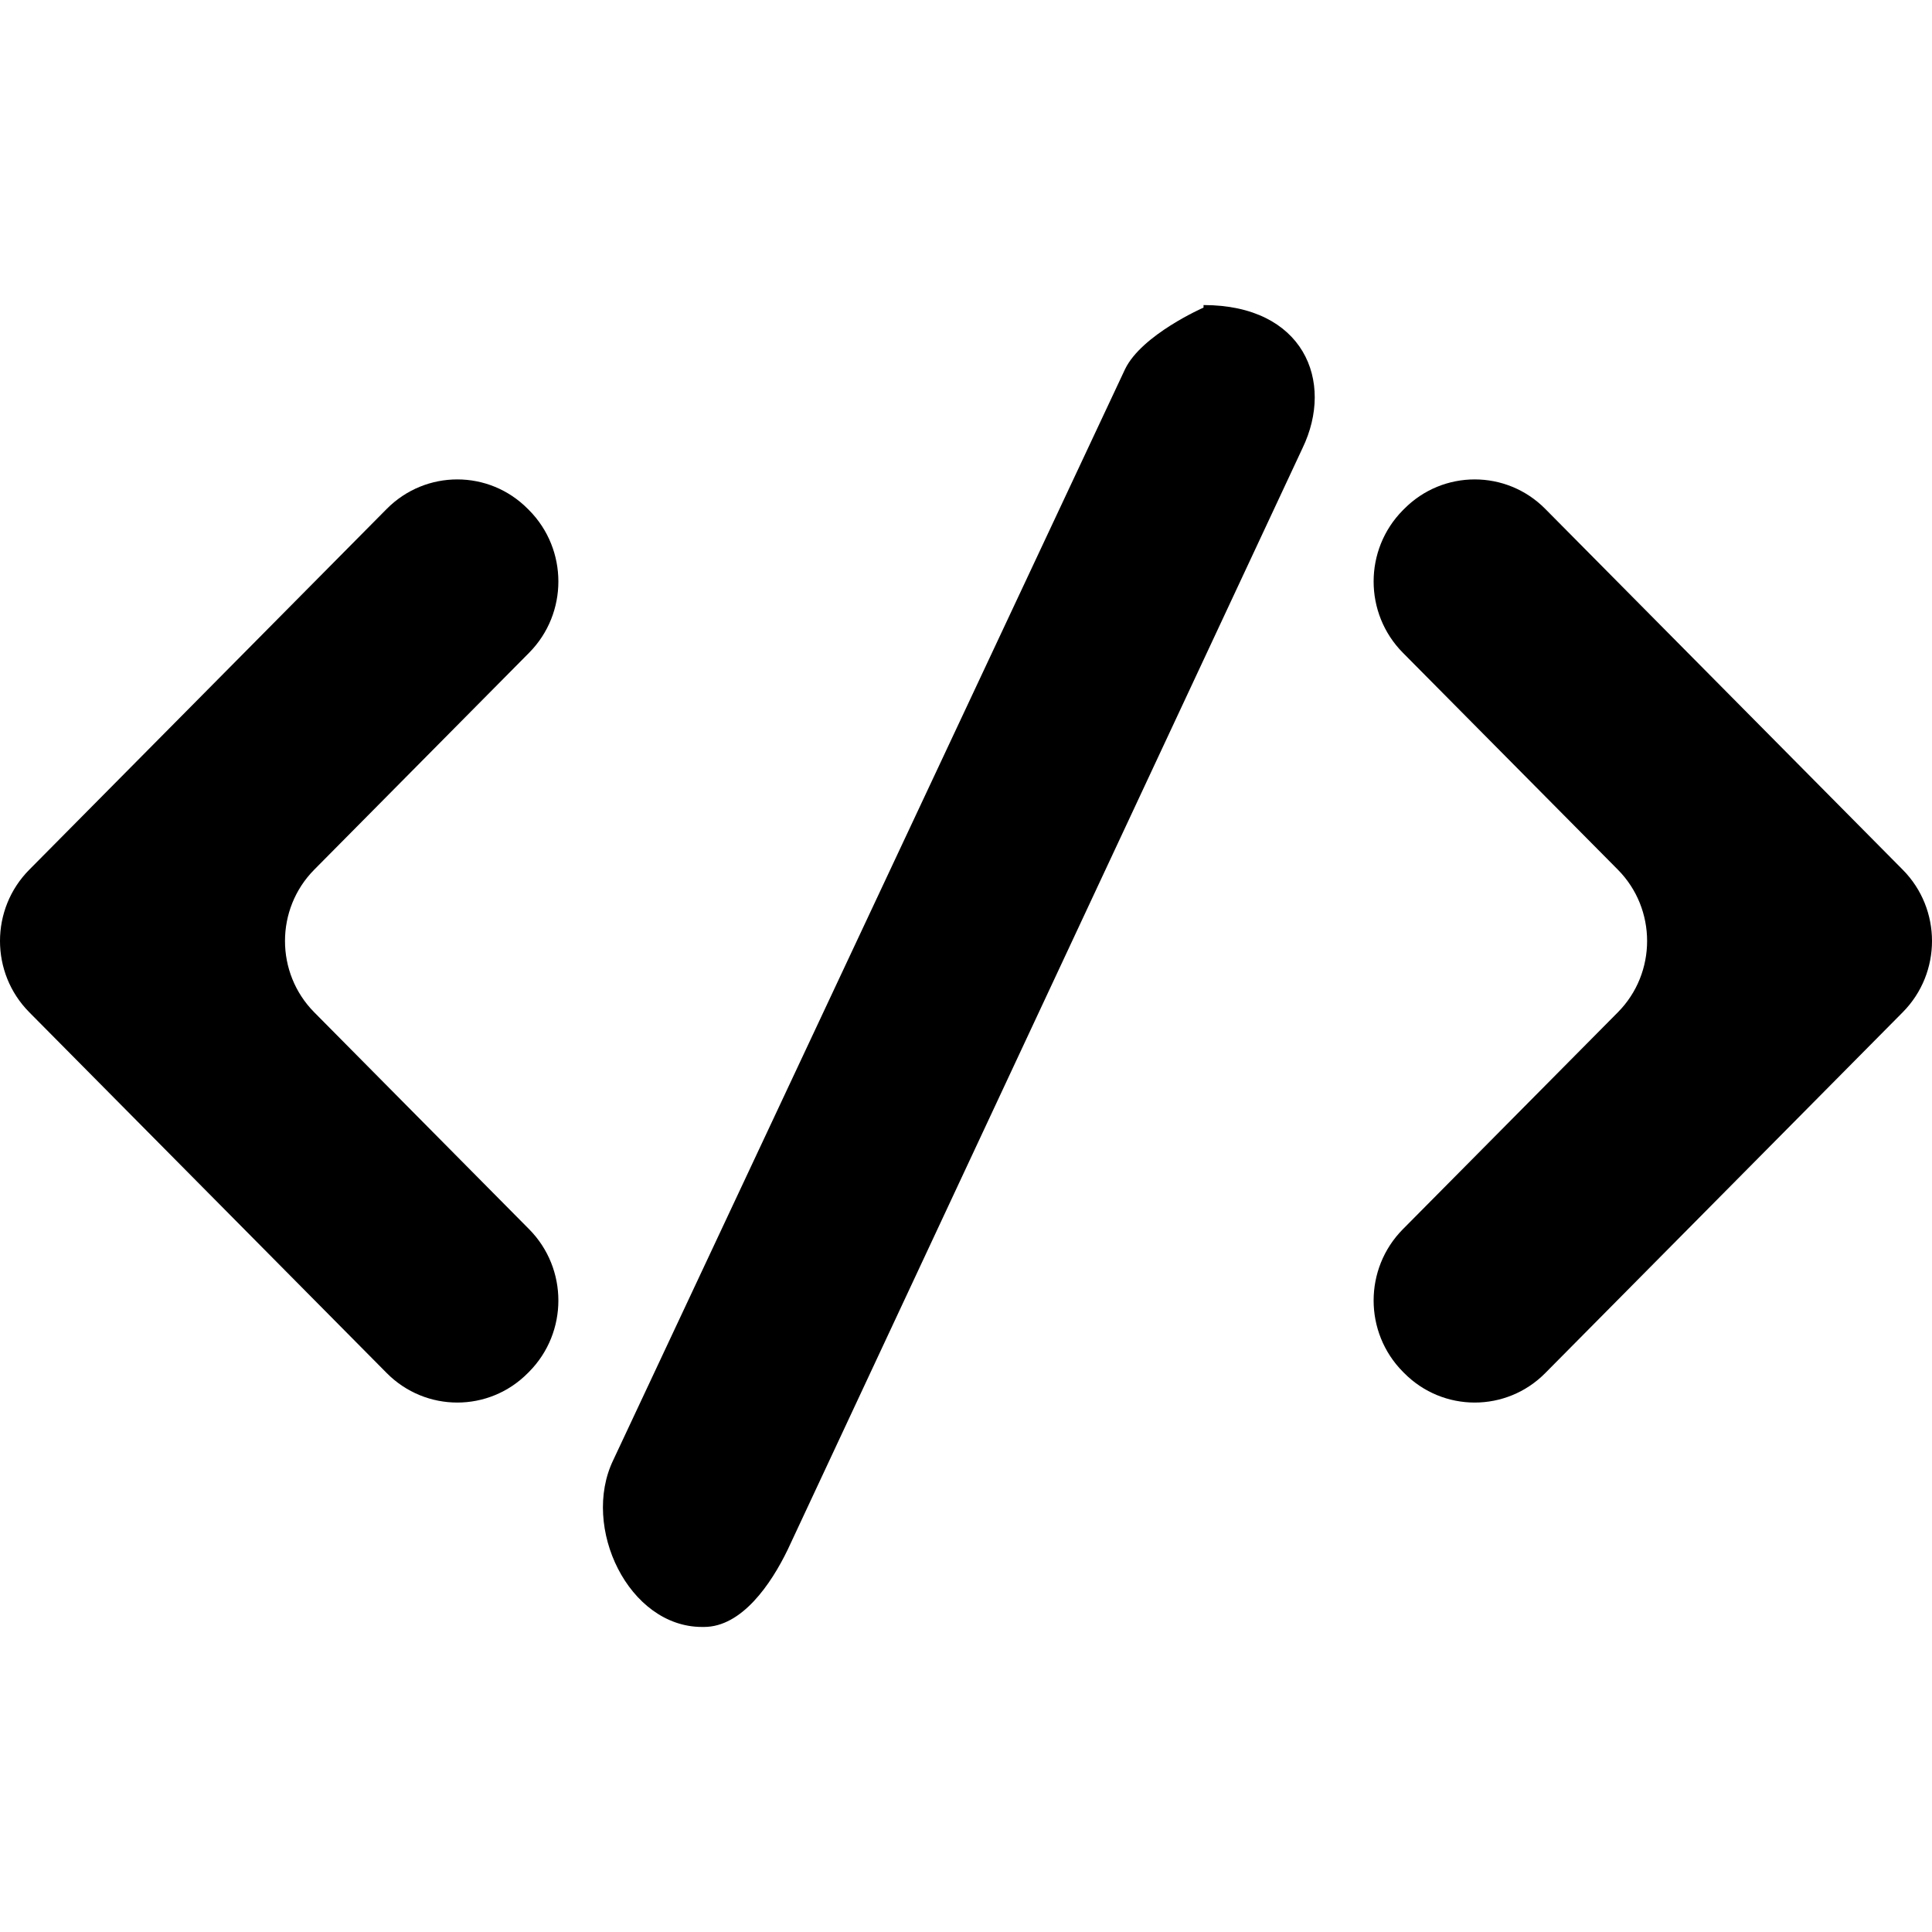
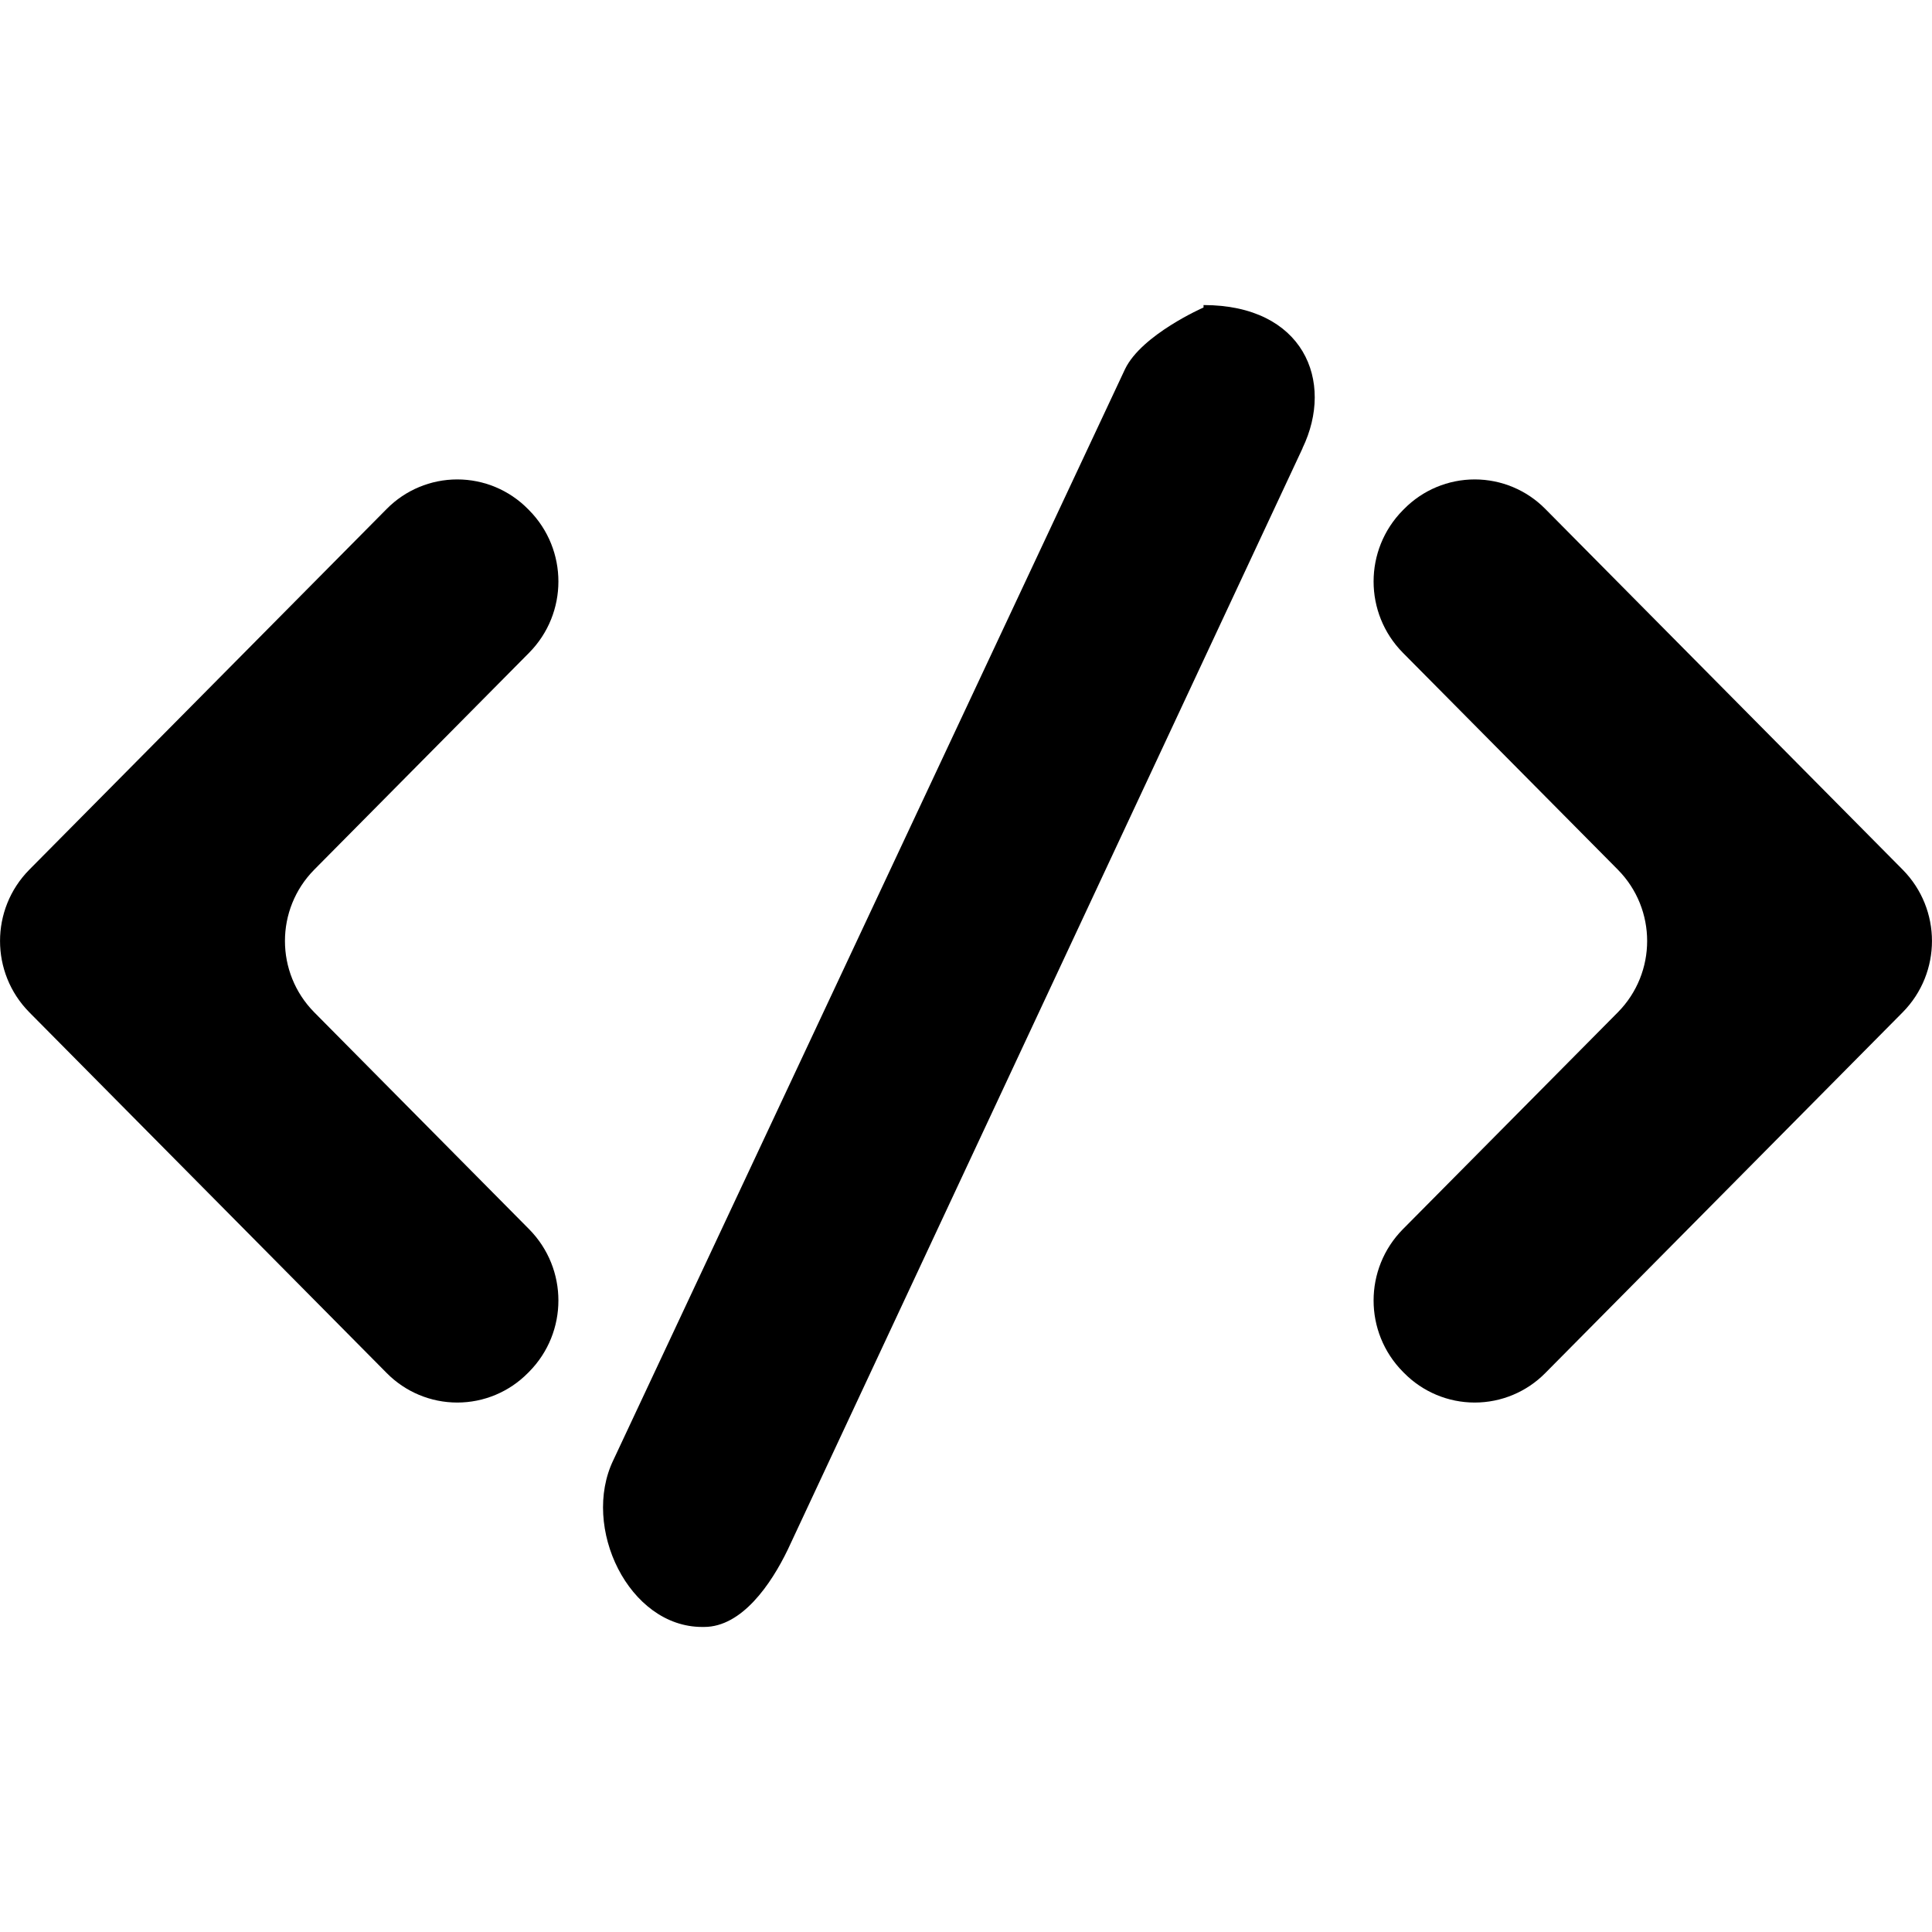
- <svg xmlns="http://www.w3.org/2000/svg" width="800px" height="800px" viewBox="0 -3 19 19" version="1.1">
-   <defs>
- 
- </defs>
-   <g id="Page-1" stroke="none" stroke-width="1" fill="none" fill-rule="evenodd">
-     <g id="Dribbble-Light-Preview" transform="translate(-180, -3283)" fill="#000000">
-       <g id="icons" transform="translate(56, 160)">
-         <path d="M129.204,3126.419 C129.587,3126.032 129.587,3125.405 129.204,3125.018 L129.191,3125.005 C128.808,3124.618 128.187,3124.618 127.803,3125.005 L124.288,3128.553 C123.904,3128.94 123.904,3129.568 124.288,3129.955 L127.803,3133.503 C128.187,3133.89 128.808,3133.89 129.191,3133.503 L129.204,3133.49 C129.587,3133.103 129.587,3132.476 129.204,3132.089 L127.09,3129.955 C126.707,3129.568 126.707,3128.94 127.09,3128.553 L129.204,3126.419 Z M142.712,3128.553 L139.197,3125.005 C138.814,3124.618 138.192,3124.618 137.809,3125.005 L137.796,3125.018 C137.413,3125.405 137.413,3126.032 137.796,3126.419 L139.911,3128.553 C140.294,3128.94 140.294,3129.568 139.911,3129.955 L137.796,3132.089 C137.413,3132.476 137.413,3133.103 137.796,3133.49 L137.809,3133.503 C138.192,3133.89 138.814,3133.89 139.197,3133.503 L142.712,3129.955 C143.096,3129.568 143.096,3128.94 142.712,3128.553 L142.712,3128.553 Z M136.809,3124.408 L131.747,3135.239 C131.583,3135.579 131.295,3136 130.924,3136 L130.904,3136 C130.183,3136 129.712,3135.02 130.031,3134.359 L135.064,3123.631 C135.228,3123.291 135.836,3123.025 135.836,3123.025 L135.836,3123 C136.818,3123 137.128,3123.747 136.809,3124.408 L136.809,3124.408 Z" id="code-[#1115]">
- 
- </path>
-       </g>
-     </g>
-   </g>
+ <svg xmlns="http://www.w3.org/2000/svg" width="800" height="800" viewBox="0 -3 19 19">
+   <path d="M5.204 3.419a.997.997 0 0 0 0-1.401l-.013-.013a.975.975 0 0 0-1.388 0L.288 5.553a.998.998 0 0 0 0 1.402l3.515 3.548a.975.975 0 0 0 1.388 0l.013-.013a.997.997 0 0 0 0-1.401L3.09 6.955a.998.998 0 0 1 0-1.402l2.114-2.134Zm13.508 2.134-3.515-3.548a.975.975 0 0 0-1.388 0l-.013.013a.997.997 0 0 0 0 1.401l2.115 2.134a.998.998 0 0 1 0 1.402l-2.115 2.134a.997.997 0 0 0 0 1.401l.013.013a.975.975 0 0 0 1.388 0l3.515-3.548a.998.998 0 0 0 0-1.402ZM12.81 1.408l-5.062 10.83c-.164.341-.452.762-.823.762h-.02c-.721 0-1.192-.98-.873-1.641L11.064.63c.164-.34.772-.606.772-.606V0c.982 0 1.292.747.973 1.408Z" fill="#000" fill-rule="evenodd" />
</svg>
